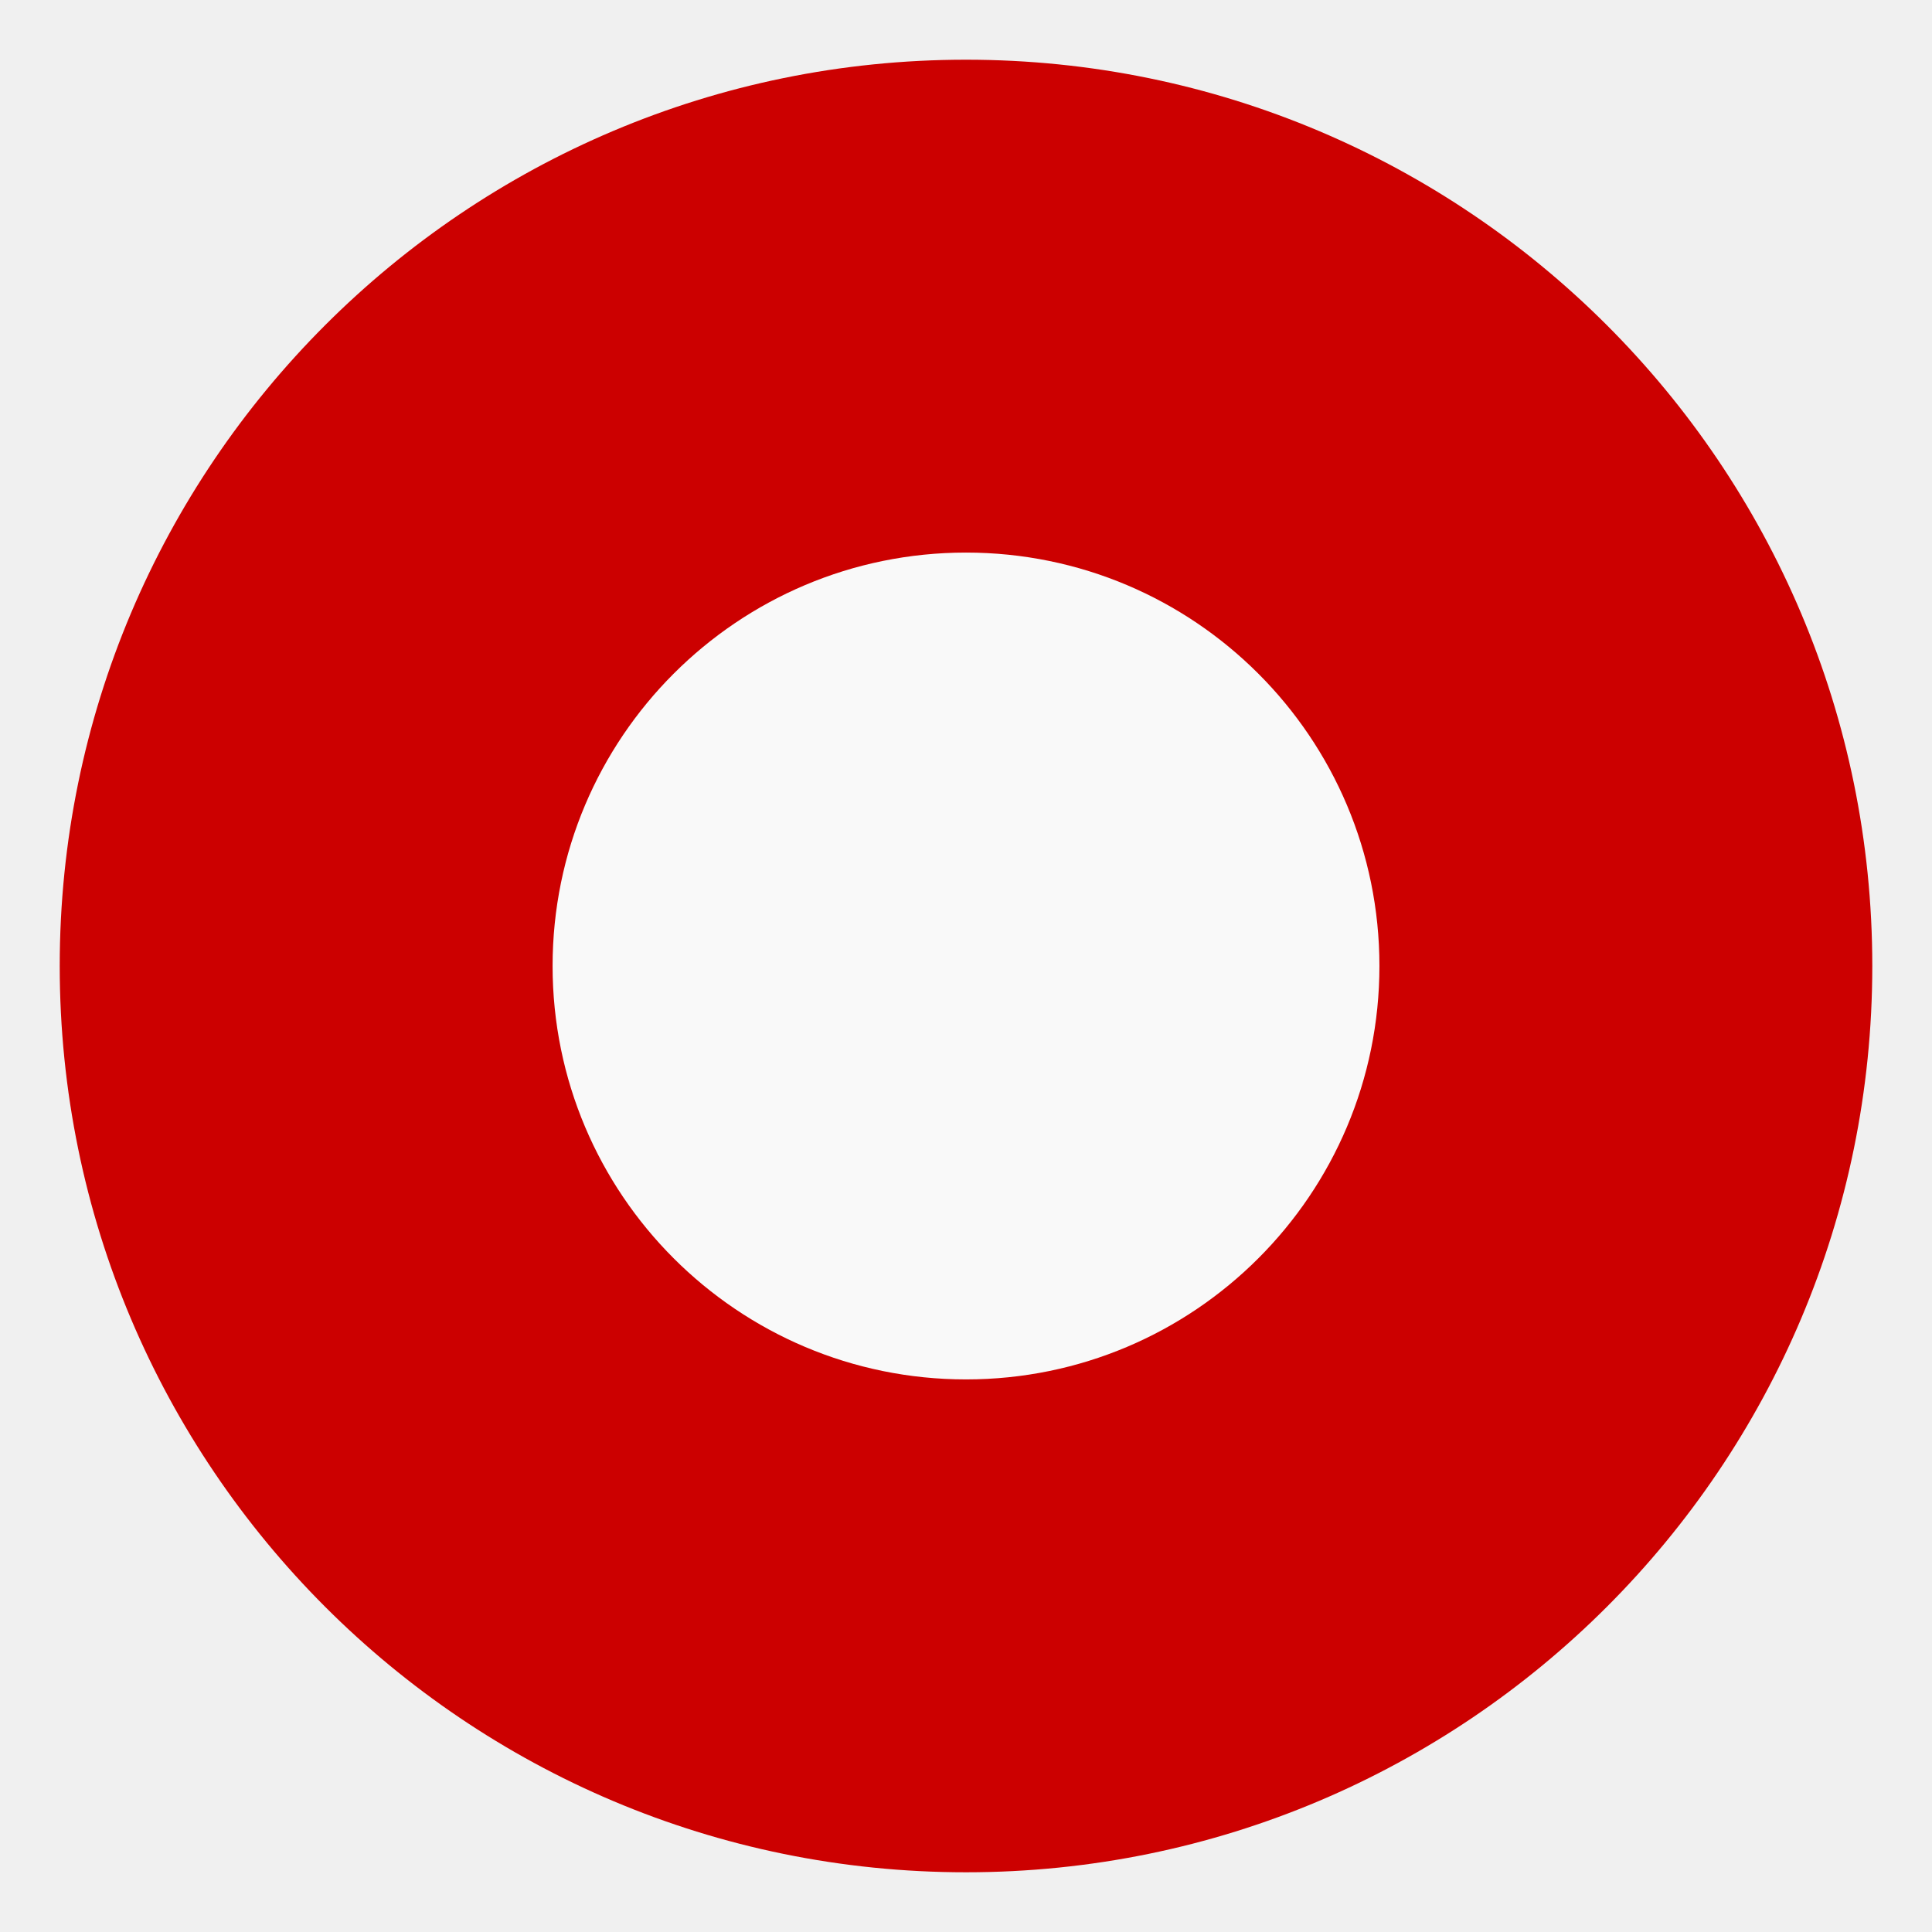
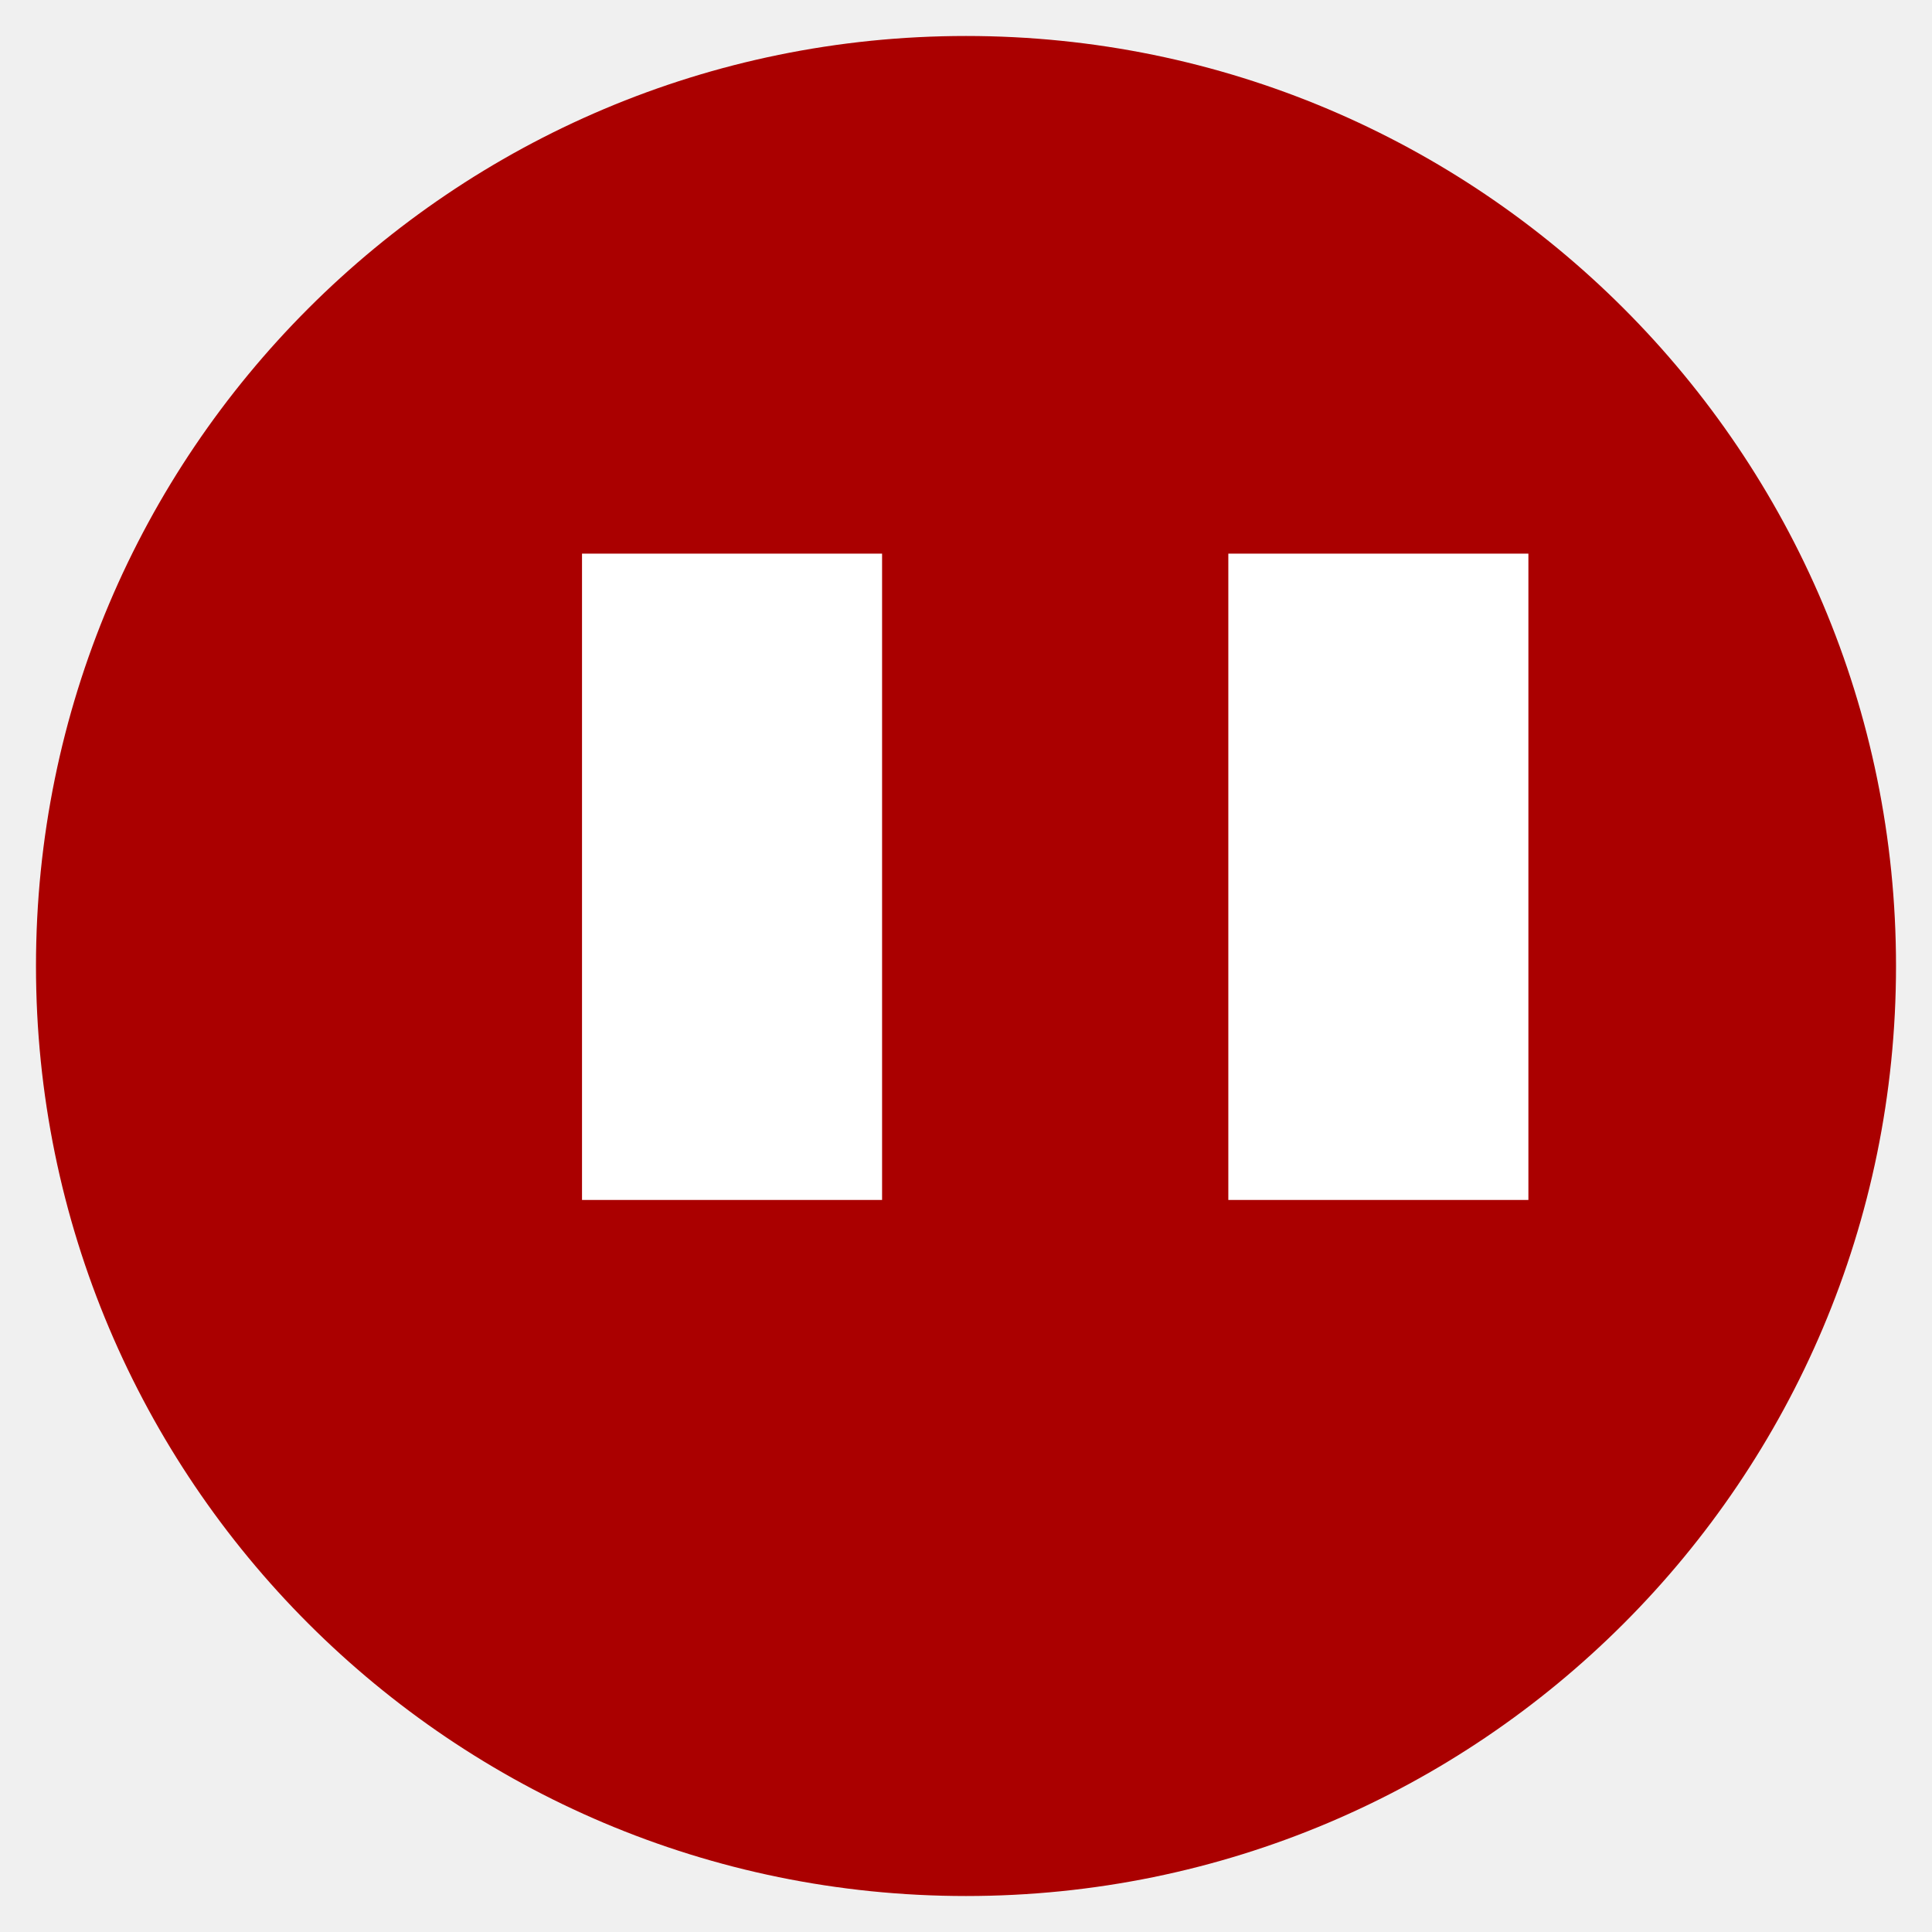
<svg xmlns="http://www.w3.org/2000/svg" width="64mm" height="64mm" viewBox="0 0 64 64" version="1.1" id="svg5" xml:space="preserve">
  <defs id="defs2" />
  <g id="layer1">
    <text xml:space="preserve" style="font-size:3.175px;font-family:lobster;-inkscape-font-specification:lobster;text-align:start;writing-mode:lr-tb;direction:ltr;text-anchor:start;fill:#aa0000;fill-opacity:1;stroke-width:0.265" x="50.243" y="35.541" id="text1">
      <tspan id="tspan1" style="stroke-width:0.265" x="50.243" y="35.541">t</tspan>
    </text>
    <text xml:space="preserve" style="font-size:3.175px;font-family:lobster;-inkscape-font-specification:lobster;text-align:start;writing-mode:lr-tb;direction:ltr;text-anchor:start;fill:#aa0000;fill-opacity:1;stroke-width:0.265" x="12.488" y="39.317" id="text2">
      <tspan id="tspan2" style="stroke-width:0.265" x="12.488" y="39.317" />
    </text>
-     <g id="g1" transform="translate(-0.485733,0.05784035)">
-       <circle style="fill:#cc0000;fill-opacity:1;stroke-width:0.621;stroke-linecap:square" id="path408-08" cx="32.486" cy="31.942" r="30.022" />
-       <circle style="fill:#f9f9f9;fill-opacity:1;stroke-width:0.283;stroke-linecap:square" id="path408-08-5" cx="32.486" cy="31.942" r="13.695" />
-     </g>
+     <circle style="fill:#aa0000;fill-opacity:1;stroke-width:1.482;stroke-linecap:square" id="path408-08" cx="32" cy="32" r="30.808" />
+     <rect style="fill:#ffffff;stroke-width:5;stroke-linecap:square;paint-order:stroke fill markers" id="rect1981" width="9.94" height="21.41" x="19.28" y="18.34" rx="0" ry="4.97" />
+     <rect style="fill:#ffffff;stroke-width:5;stroke-linecap:square;paint-order:stroke fill markers" id="rect1981-7" width="9.94" height="21.41" x="40.69" y="18.34" rx="0" ry="4.97" />
  </g>
</svg>
